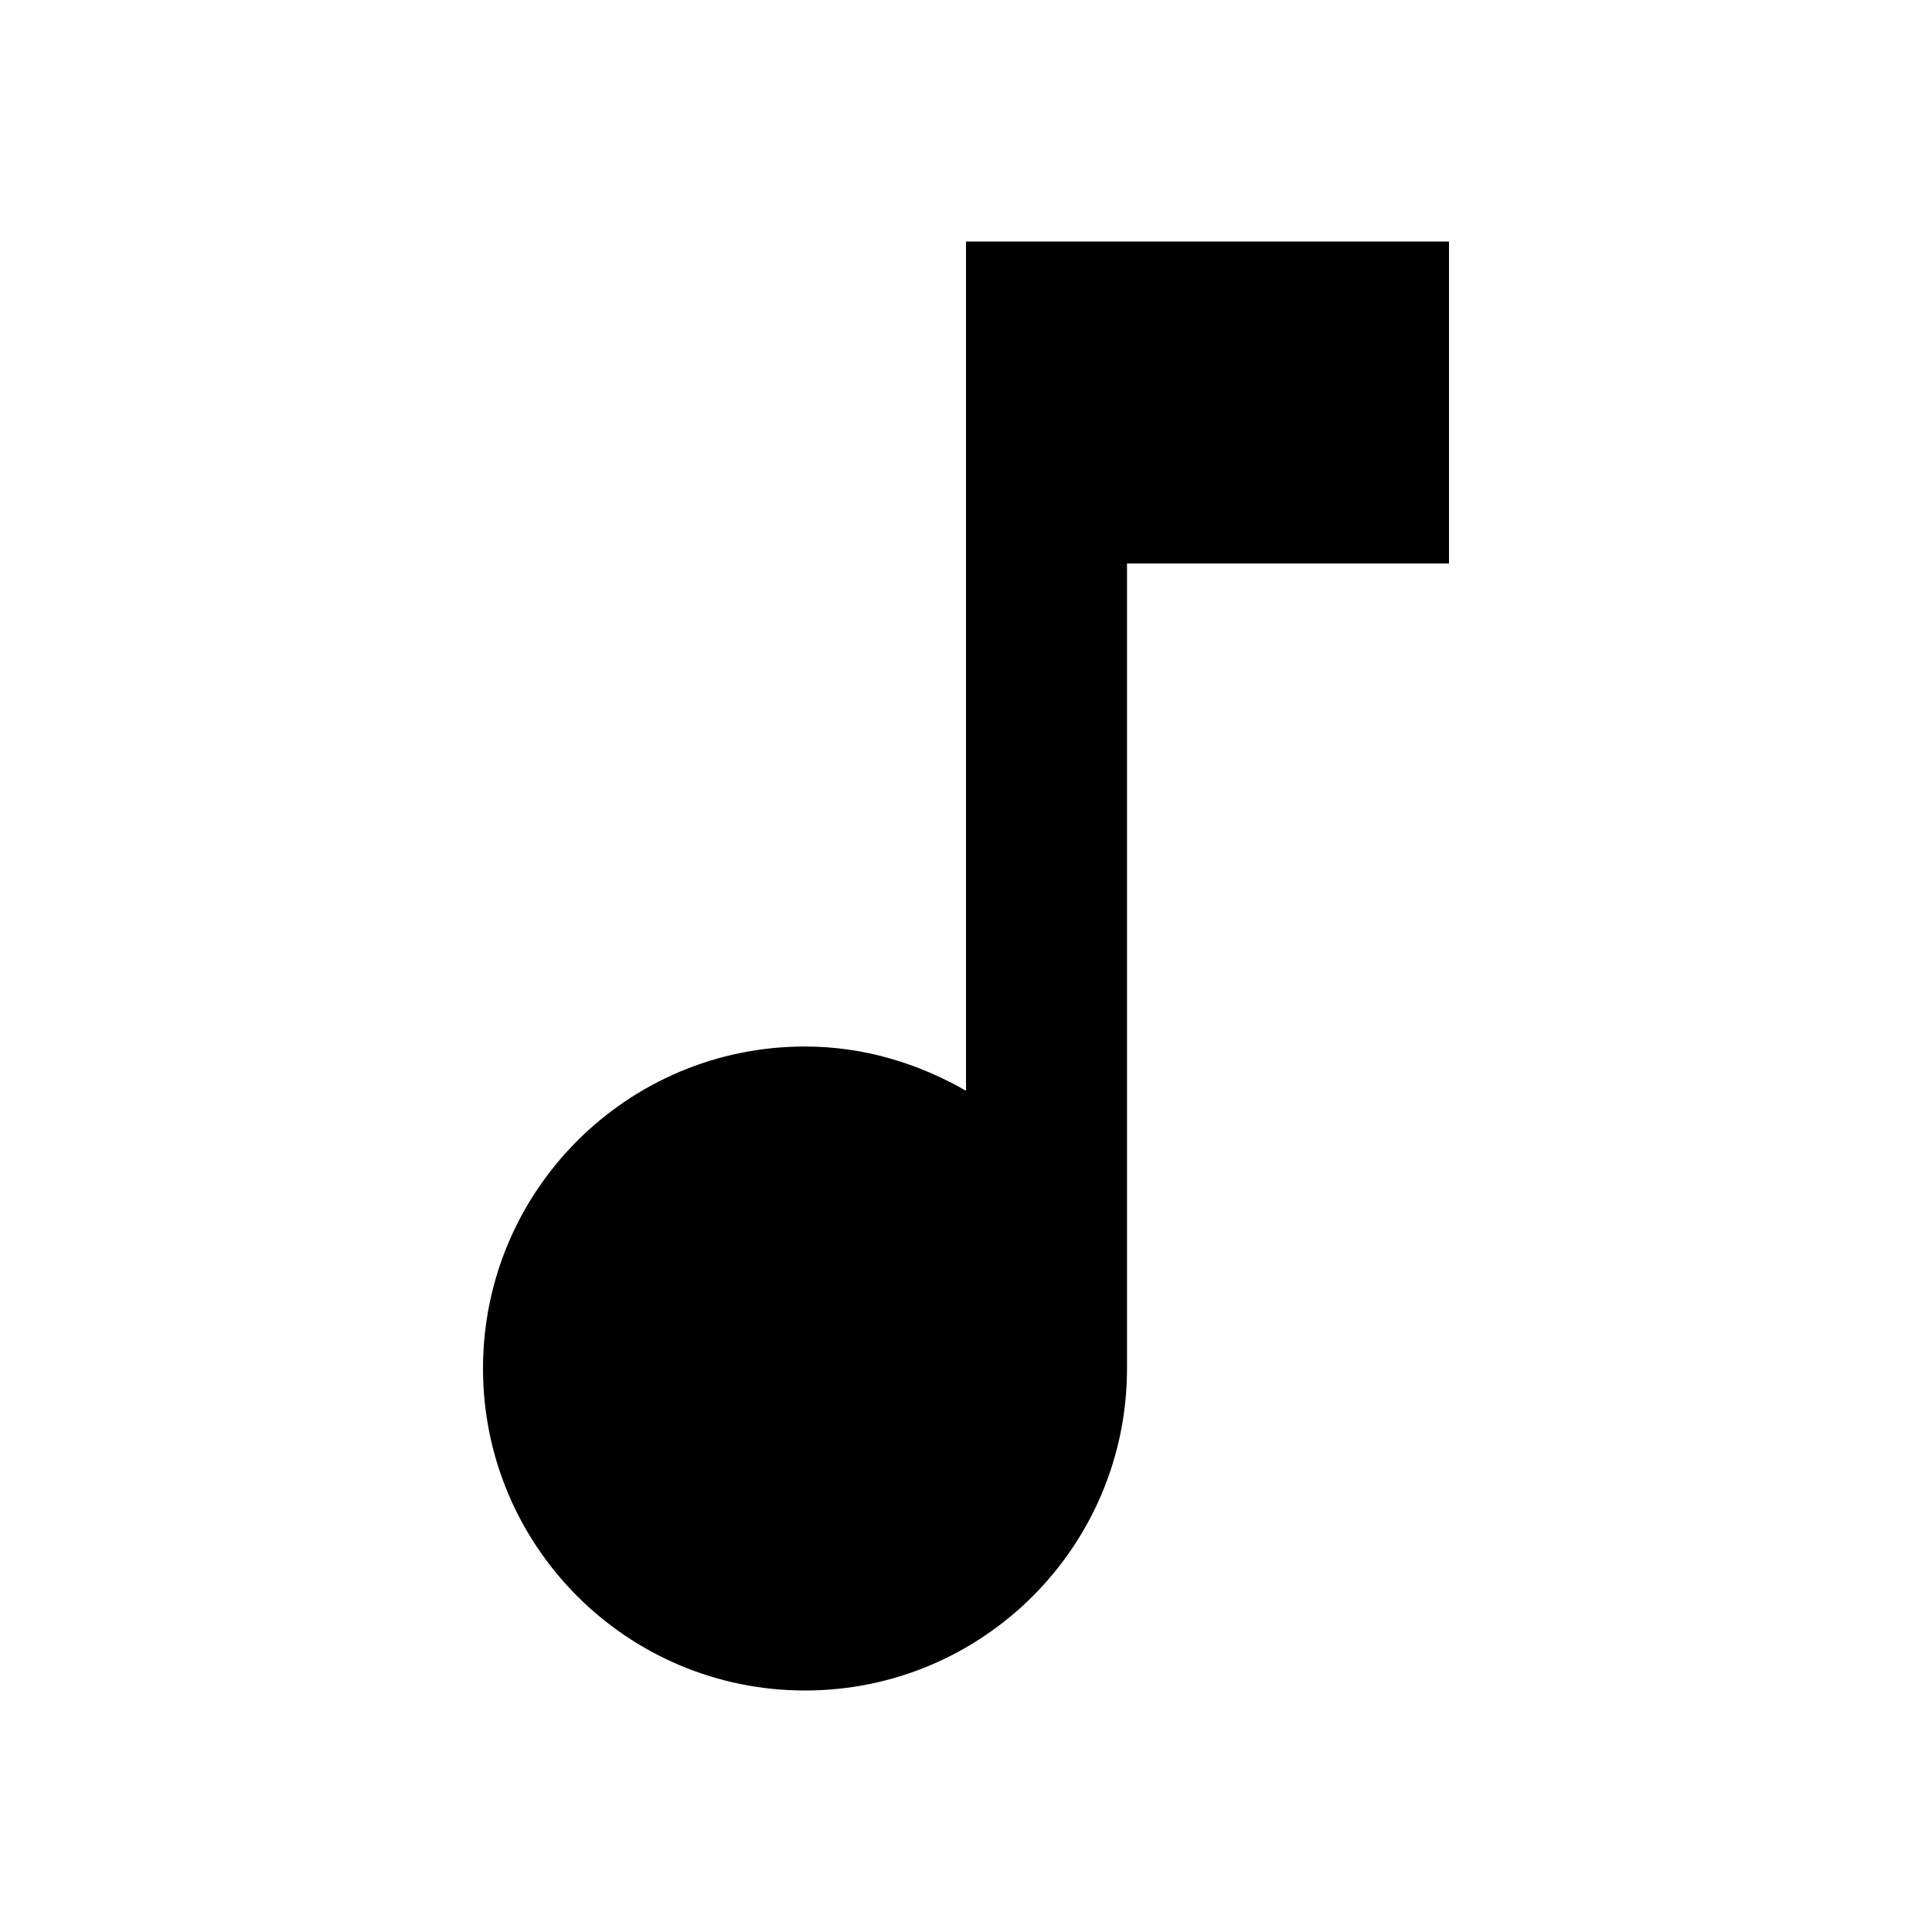
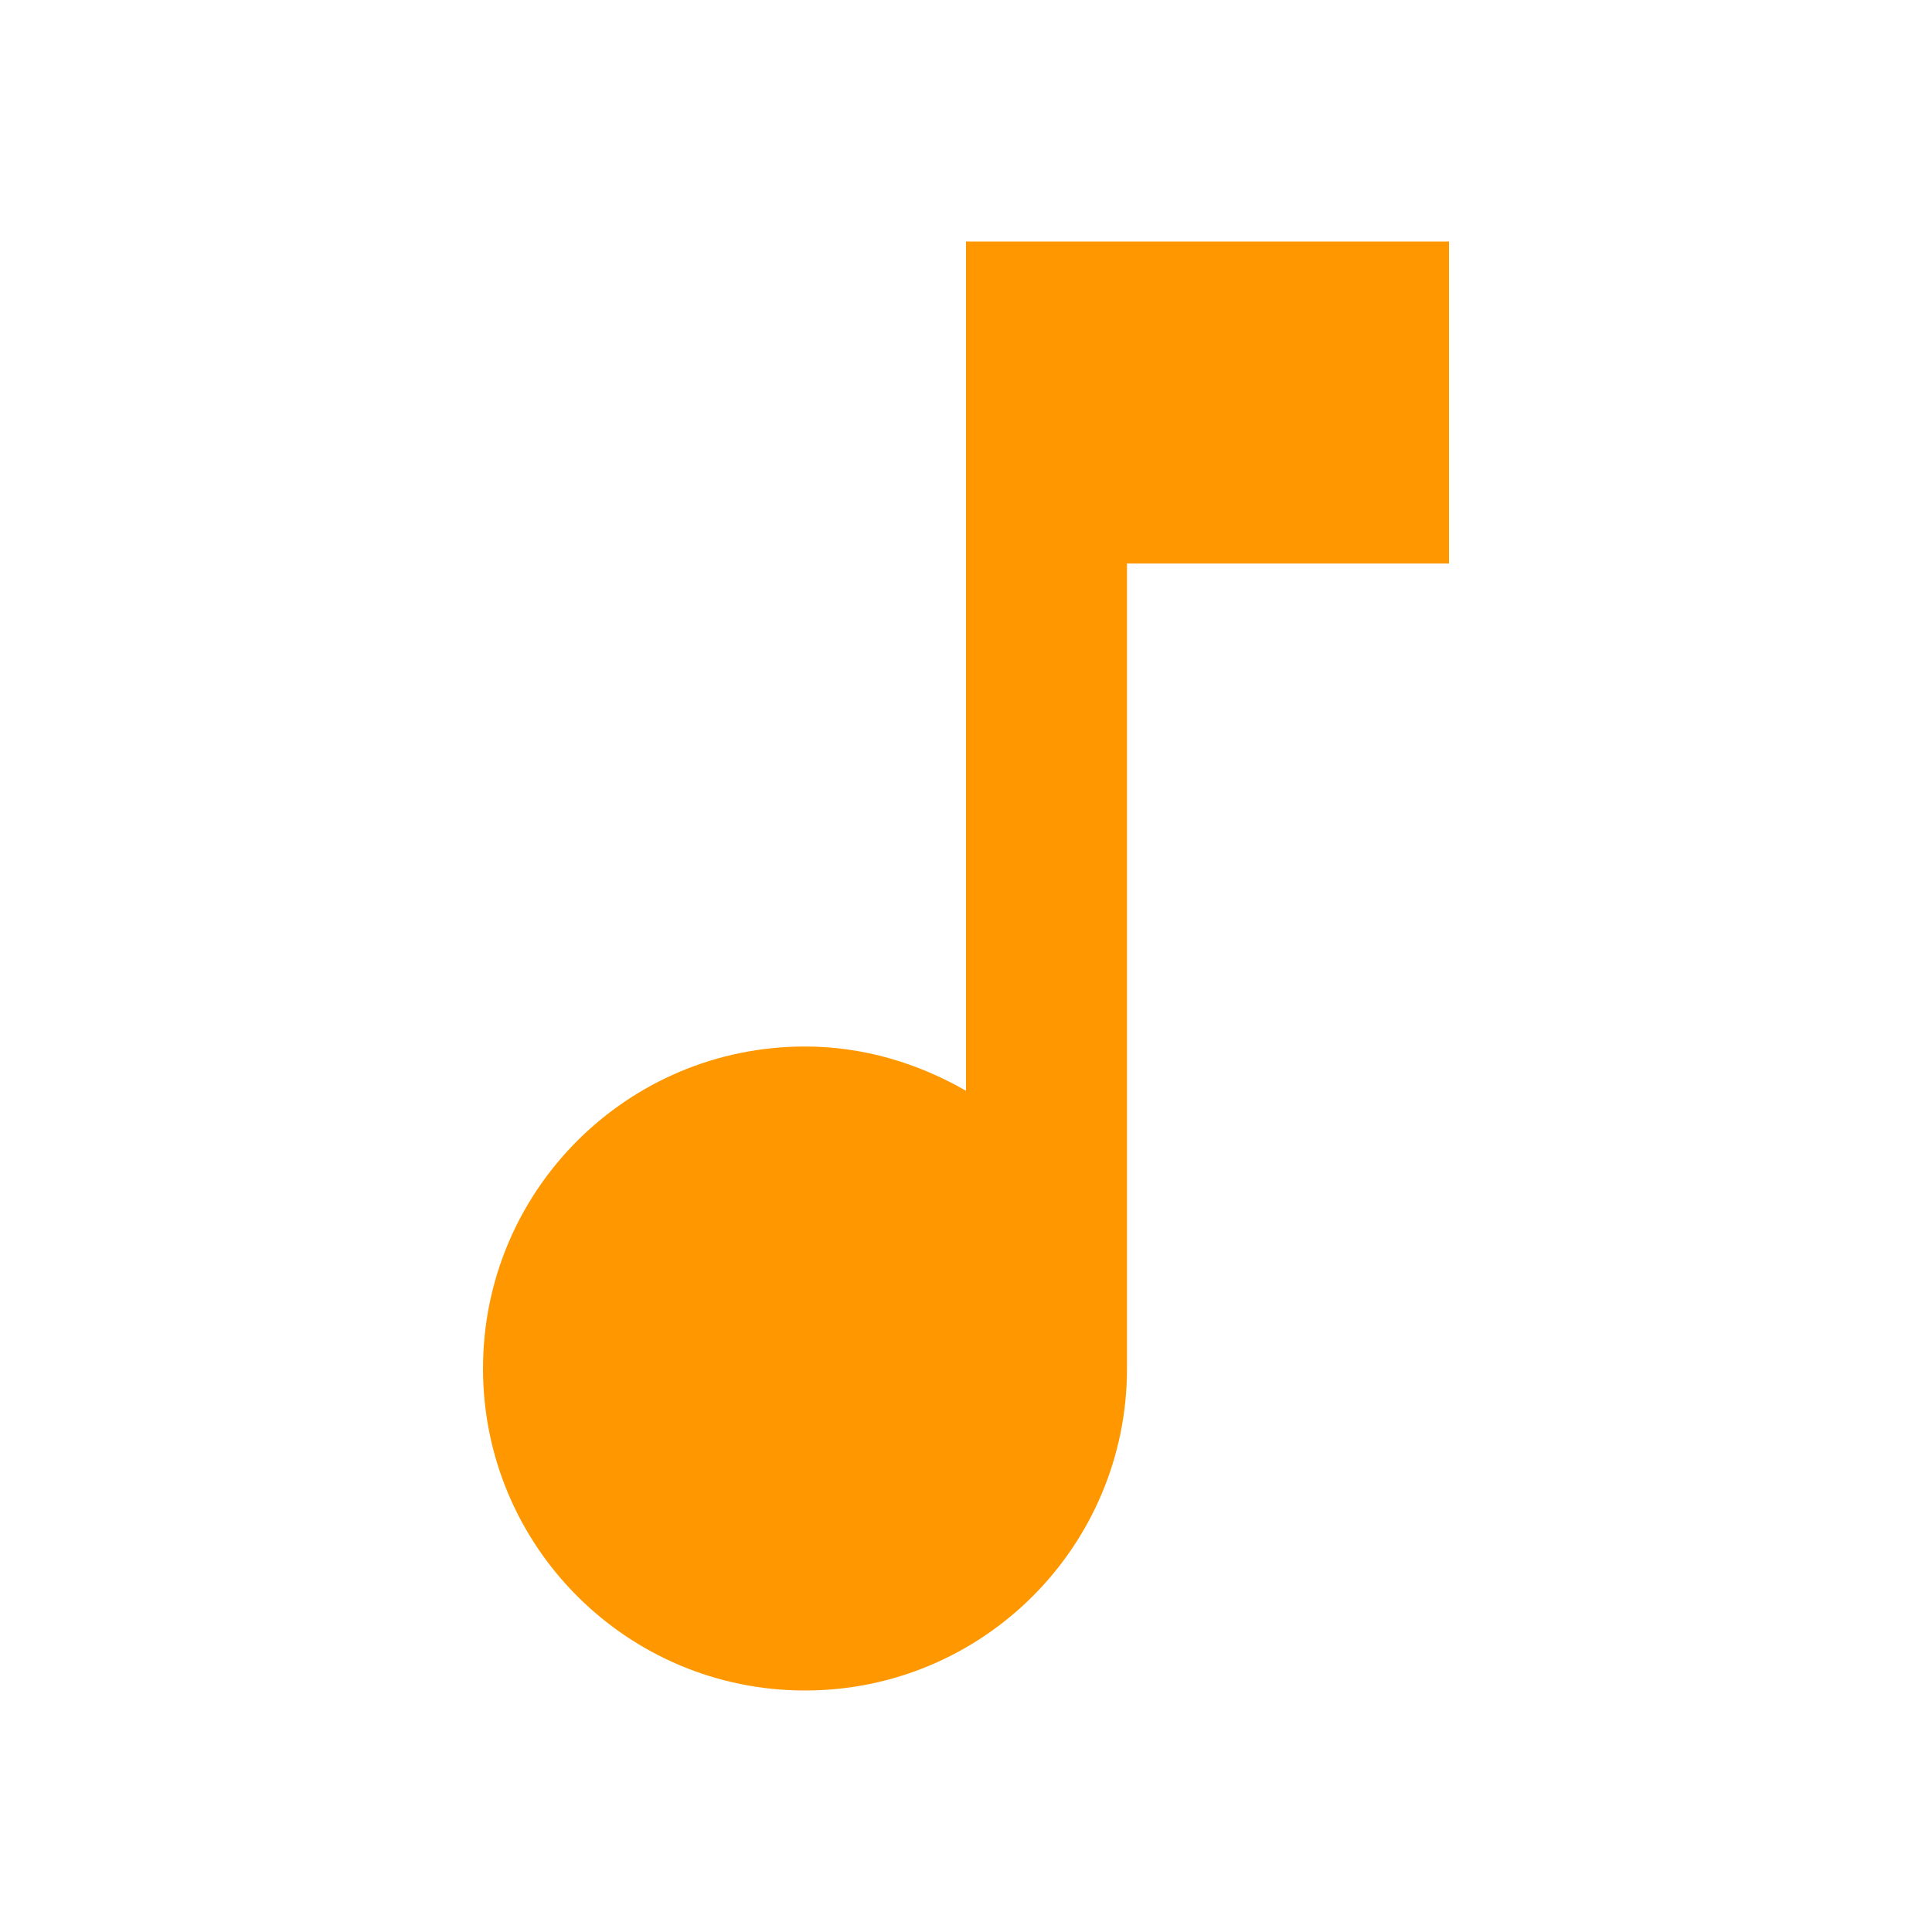
- <svg xmlns="http://www.w3.org/2000/svg" height="24px" viewBox="0 0 24 24" width="24px" fill="#000000">
+ <svg xmlns="http://www.w3.org/2000/svg" height="24px" viewBox="0 0 24 24" width="24px" fill="#ff9800">
  <path d="M0 0h24v24H0z" fill="none" />
  <path d="M12 3v10.55c-.59-.34-1.27-.55-2-.55-2.21 0-4 1.79-4 4s1.79 4 4 4 4-1.79 4-4V7h4V3h-6z" />
</svg>
